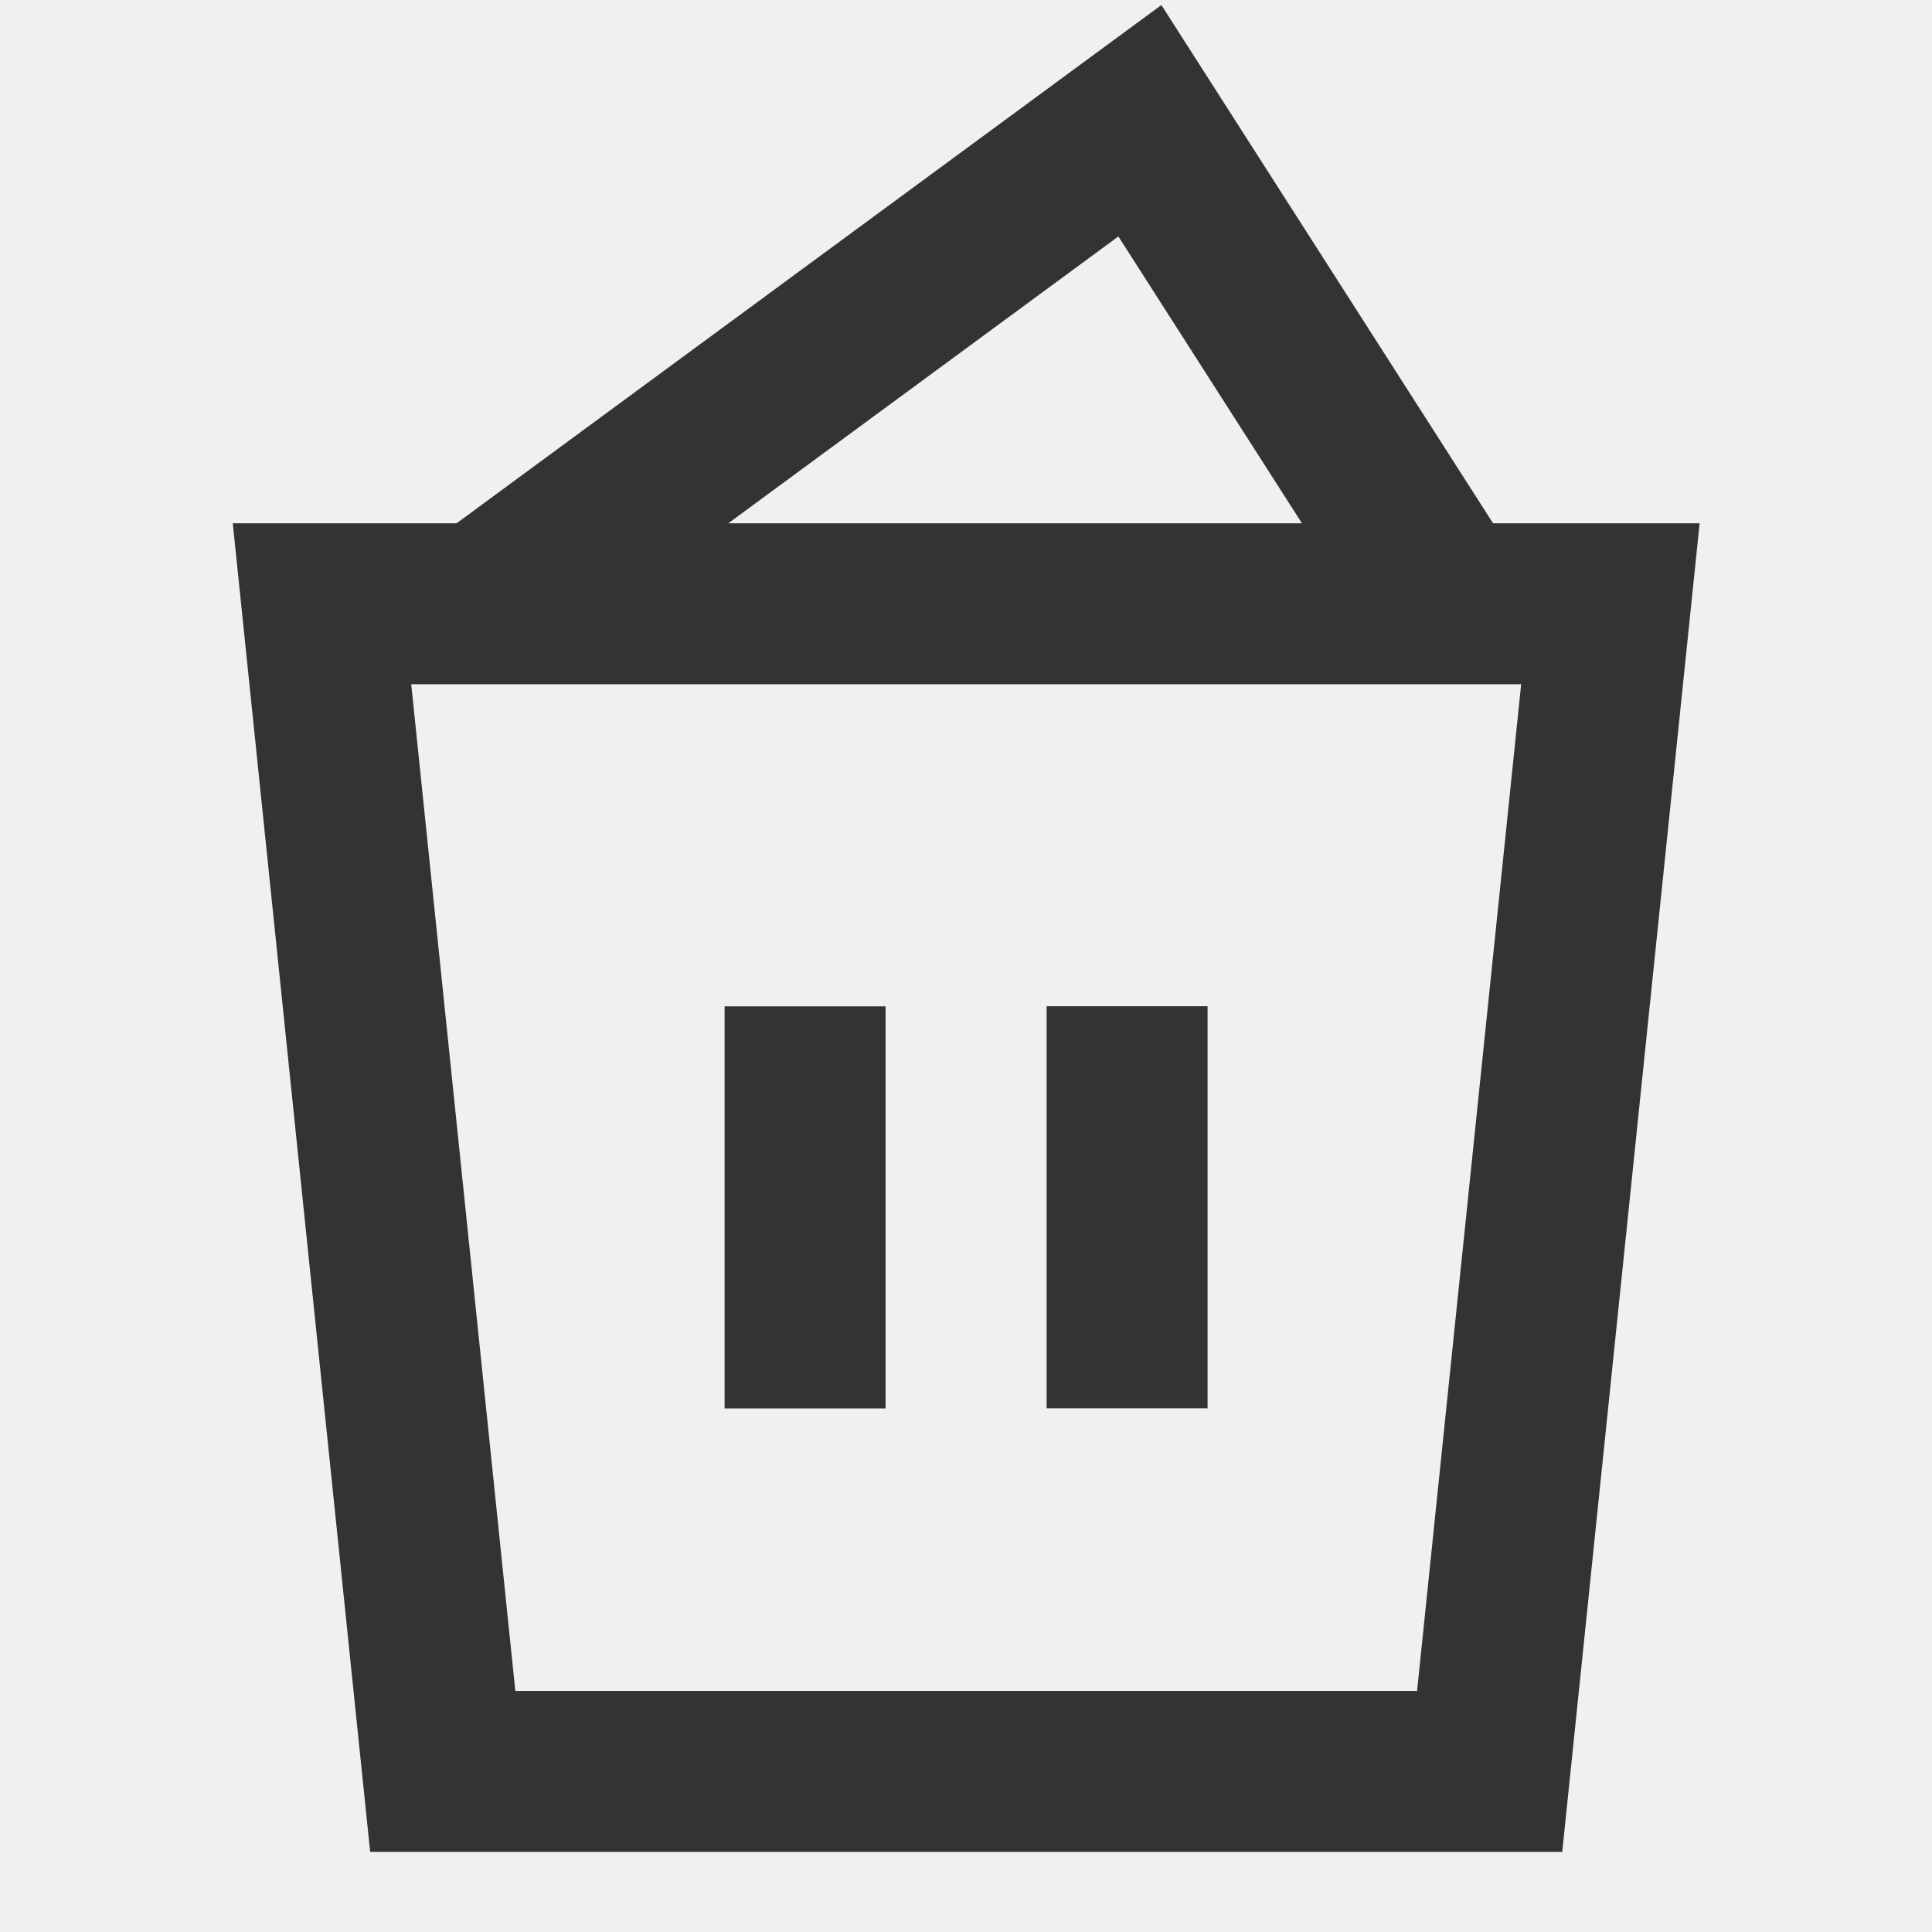
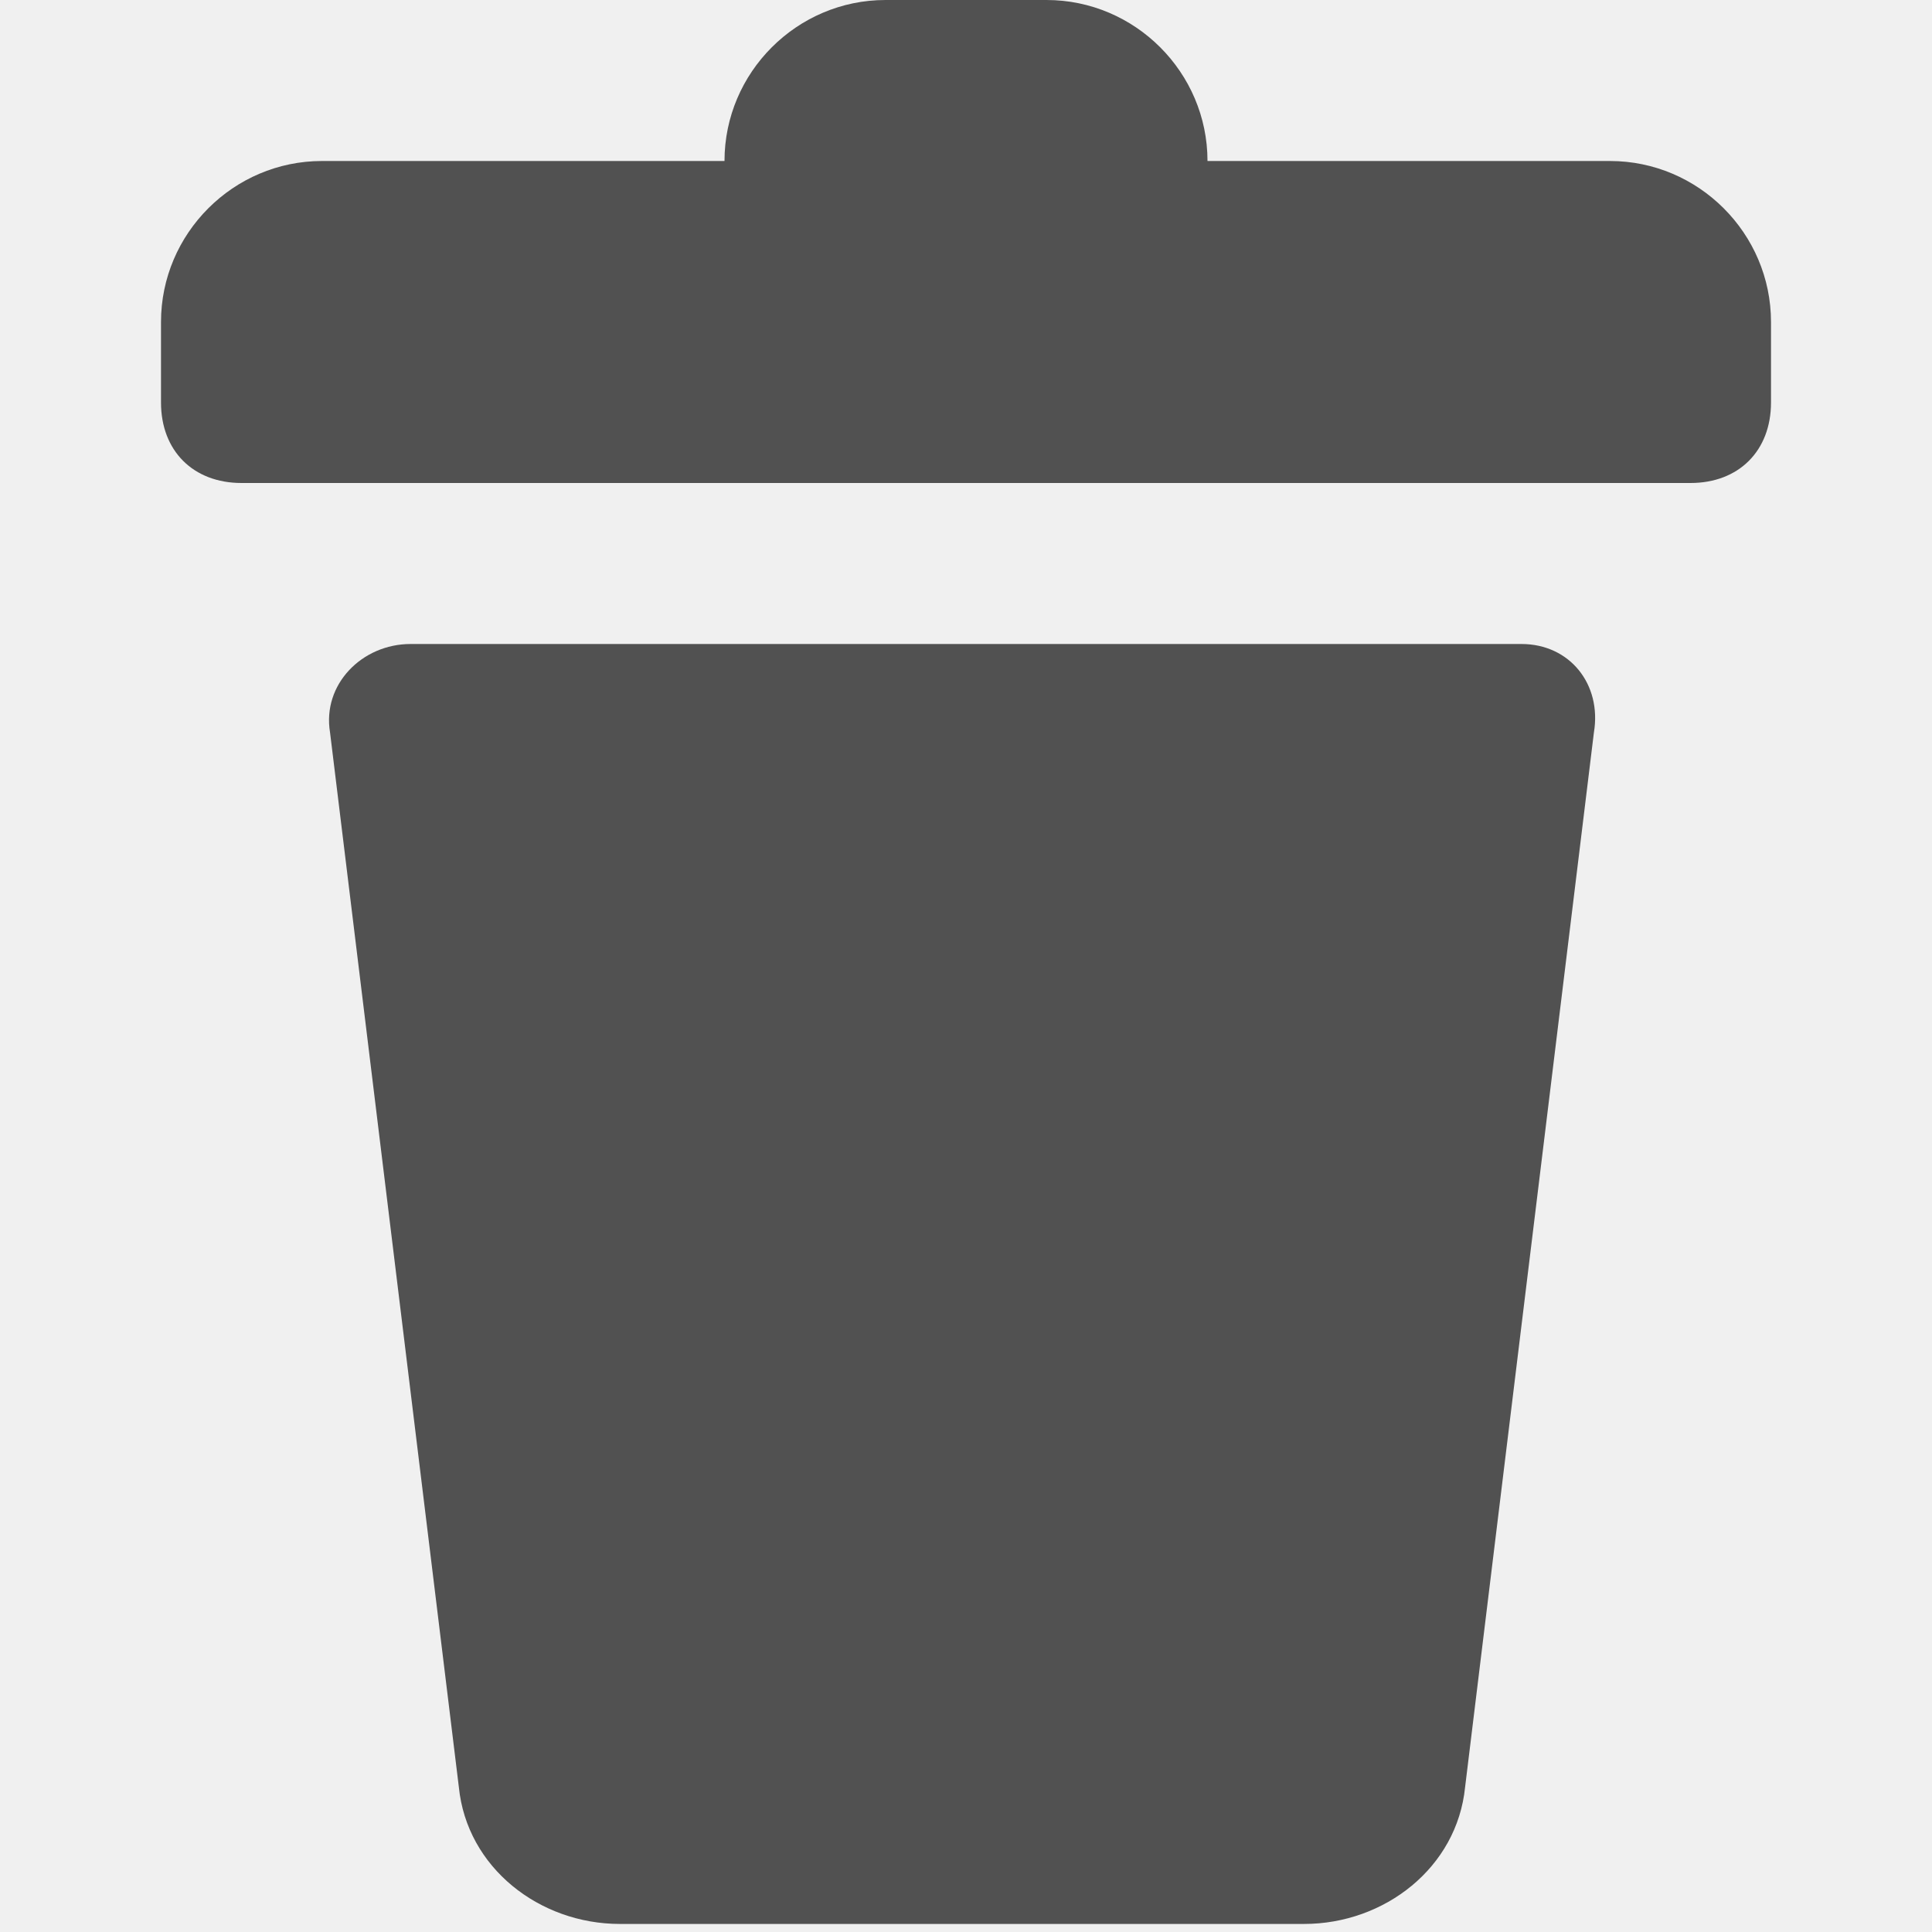
- <svg xmlns="http://www.w3.org/2000/svg" xmlns:xlink="http://www.w3.org/1999/xlink" width="16" height="16" viewBox="0 0 16 16" fill="none">
-   <defs>
-     <rect id="path_0" x="0" y="0" width="16" height="16" />
-   </defs>
-   <g opacity="1" transform="translate(0 0)  rotate(0 8 8)">
-     <mask id="bg-mask-0" fill="white">
-       <use xlink:href="#path_0" />
-     </mask>
-     <g mask="url(#bg-mask-0)">
-       <path id="路径 1" style="stroke:#333333; stroke-width:1.333; stroke-opacity:1; stroke-dasharray:0 0" transform="translate(2.666667 5)  rotate(0 5.333333 4.833333)" d="M1,9.67L9.67,9.67L10.67,0L0,0L1,9.67Z " />
-       <path id="路径 2" style="stroke:#333333; stroke-width:1.333; stroke-opacity:1; stroke-dasharray:0 0" transform="translate(6.667333 8.334133)  rotate(0 0 1.6667)" d="M0,0L0,3.33 " />
-       <path id="路径 3" style="stroke:#333333; stroke-width:1.333; stroke-opacity:1; stroke-dasharray:0 0" transform="translate(9.334133 8.333167)  rotate(0 0 1.666283)" d="M0,0L0,3.33 " />
-       <path id="路径 4" style="stroke:#333333; stroke-width:1.333; stroke-opacity:1; stroke-dasharray:0 0" transform="translate(4 1)  rotate(0 4 2)" d="M0,4L5.44,0L8,4 " />
-     </g>
-   </g>
+ <svg xmlns="http://www.w3.org/2000/svg" t="1690857316788" class="icon" viewBox="0 0 1024 1024" version="1.1" p-id="3939" width="16" height="16">
+   <path d="M806.4 341.333H217.6c-25.6 0-46.933 21.333-42.667 46.933l68.267 558.933c4.267 42.667 42.667 72.533 85.333 72.533h362.667c42.667 0 81.067-29.867 85.333-72.533l68.267-558.933c4.267-25.6-12.8-46.933-38.4-46.933zM853.333 85.333h-213.333c0-46.933-38.4-85.333-85.333-85.333h-85.333C422.4 0 384 38.4 384 85.333H170.667c-46.933 0-85.333 38.4-85.333 85.333v42.667c0 25.6 17.067 42.667 42.667 42.667h768c25.6 0 42.667-17.067 42.667-42.667V170.667c0-46.933-38.4-85.333-85.333-85.333z" p-id="3940" fill="#515151" />
</svg>
